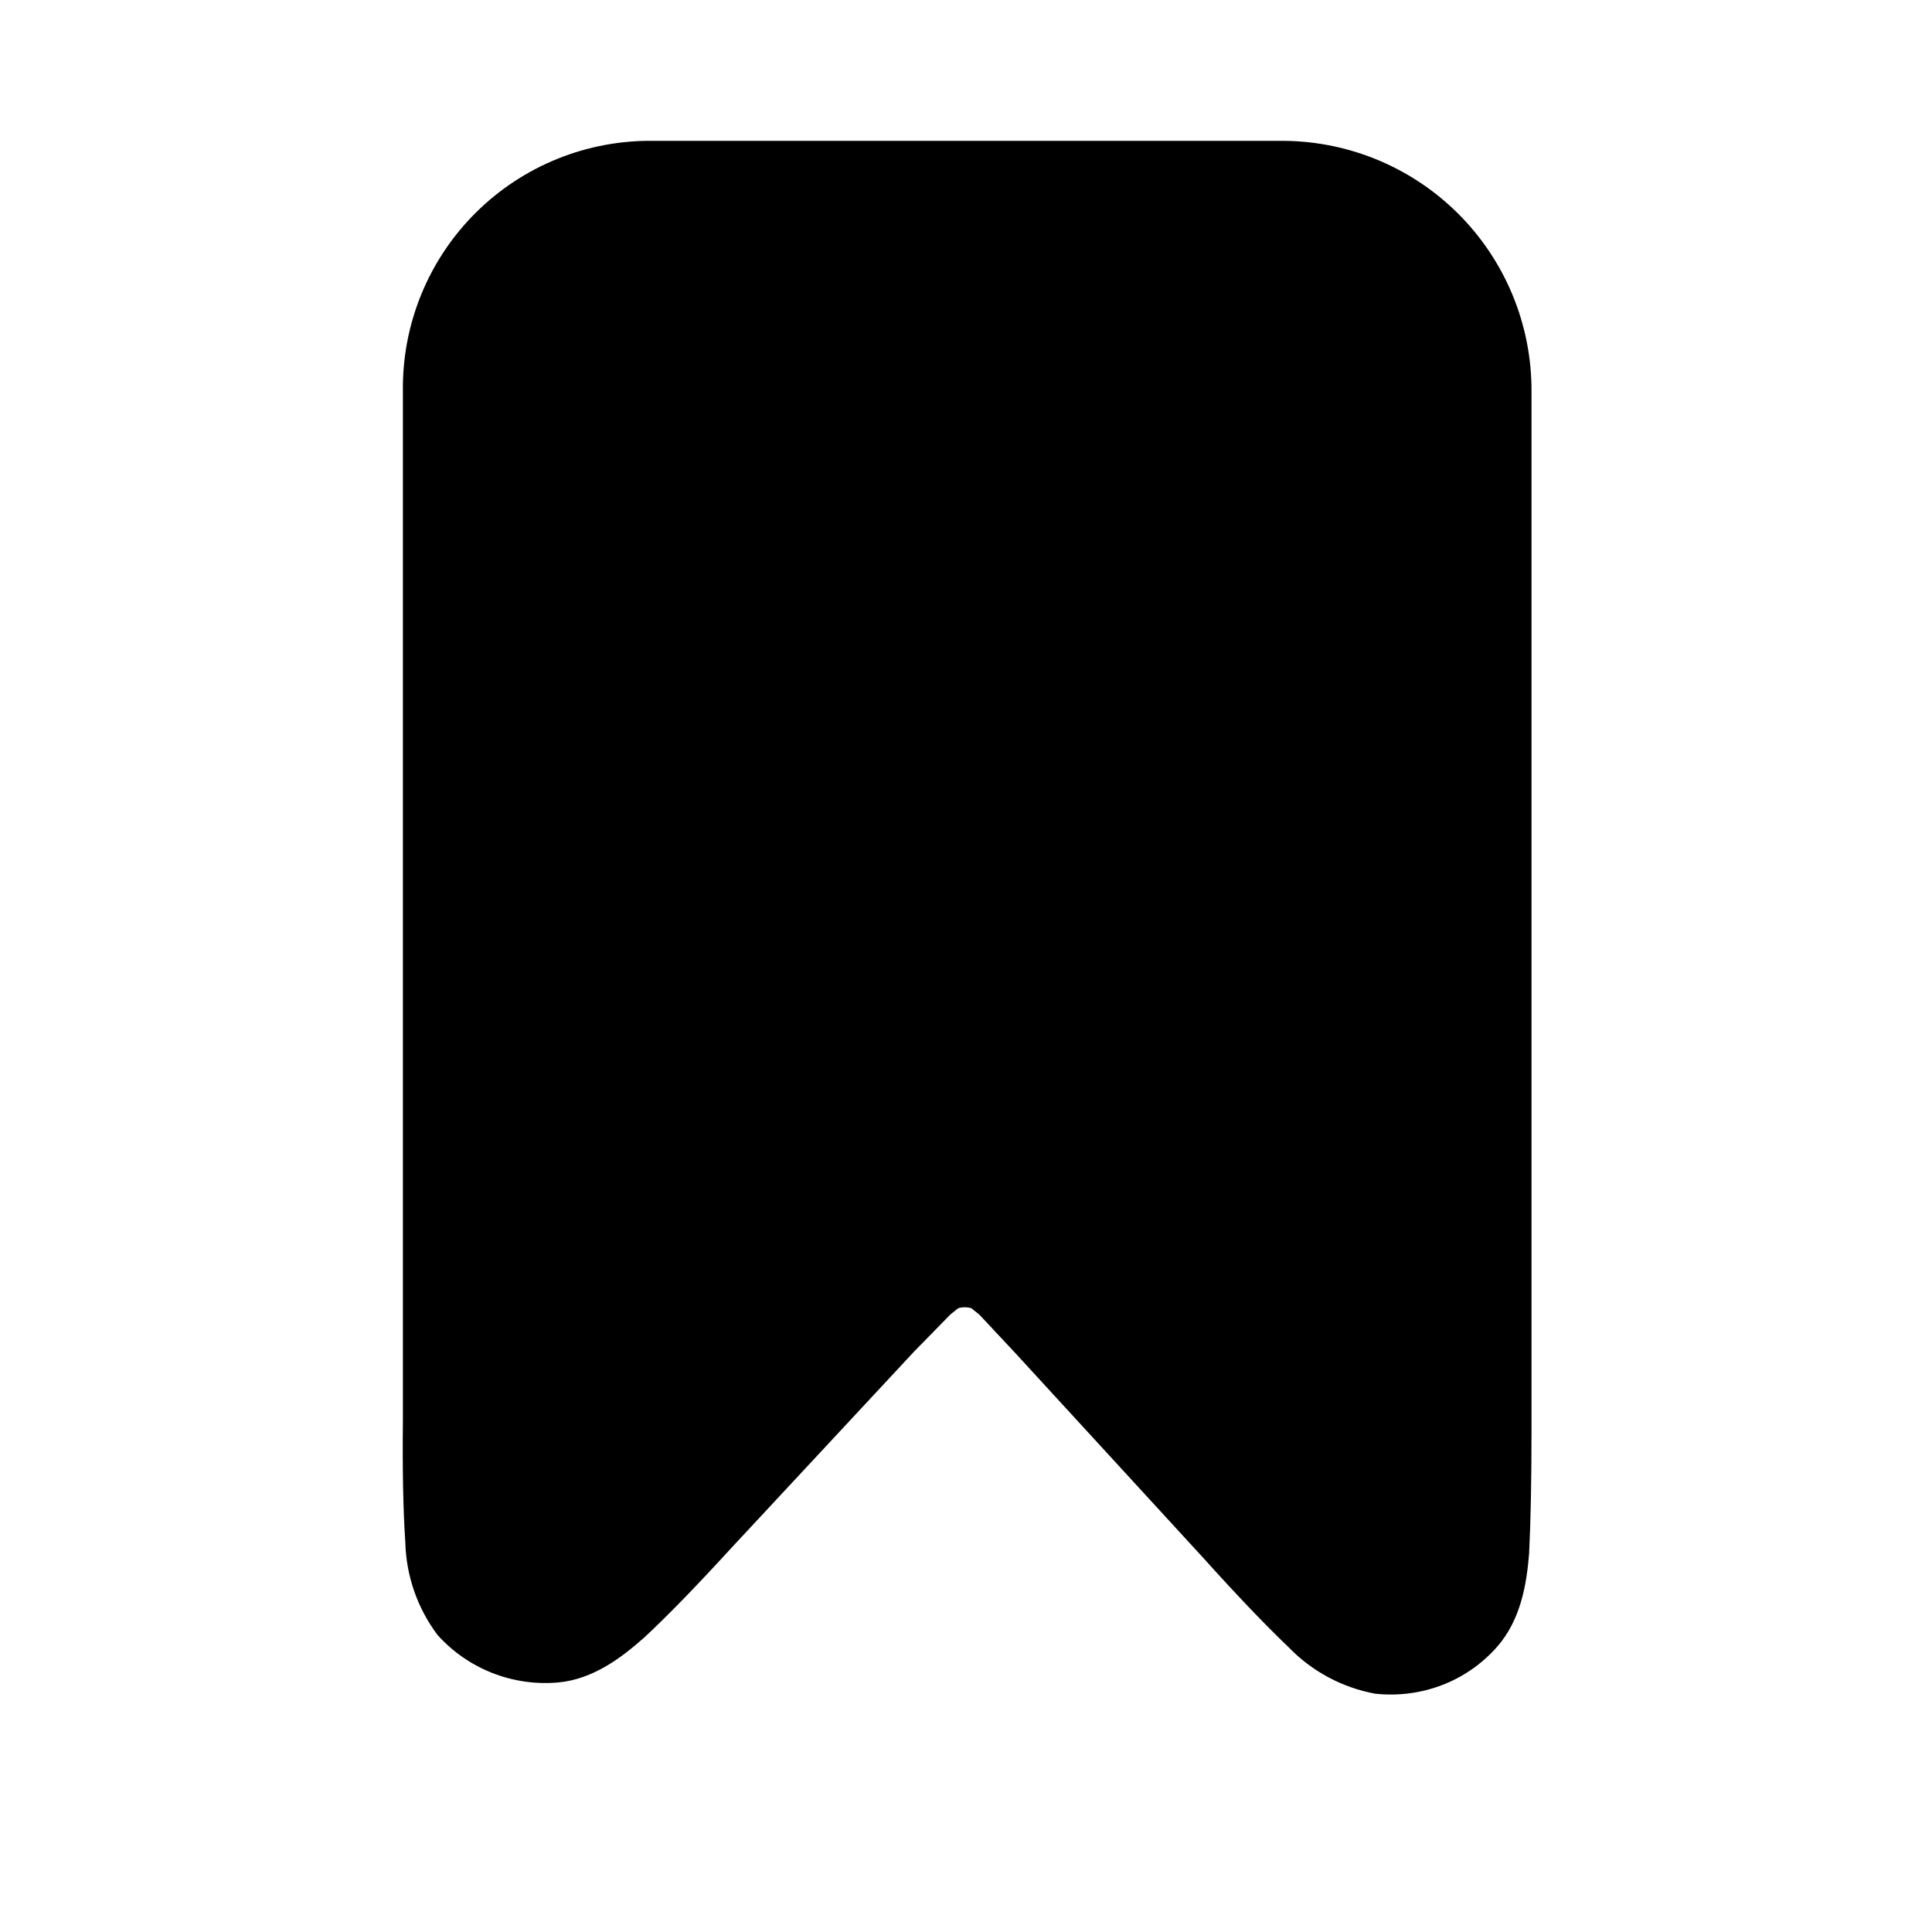
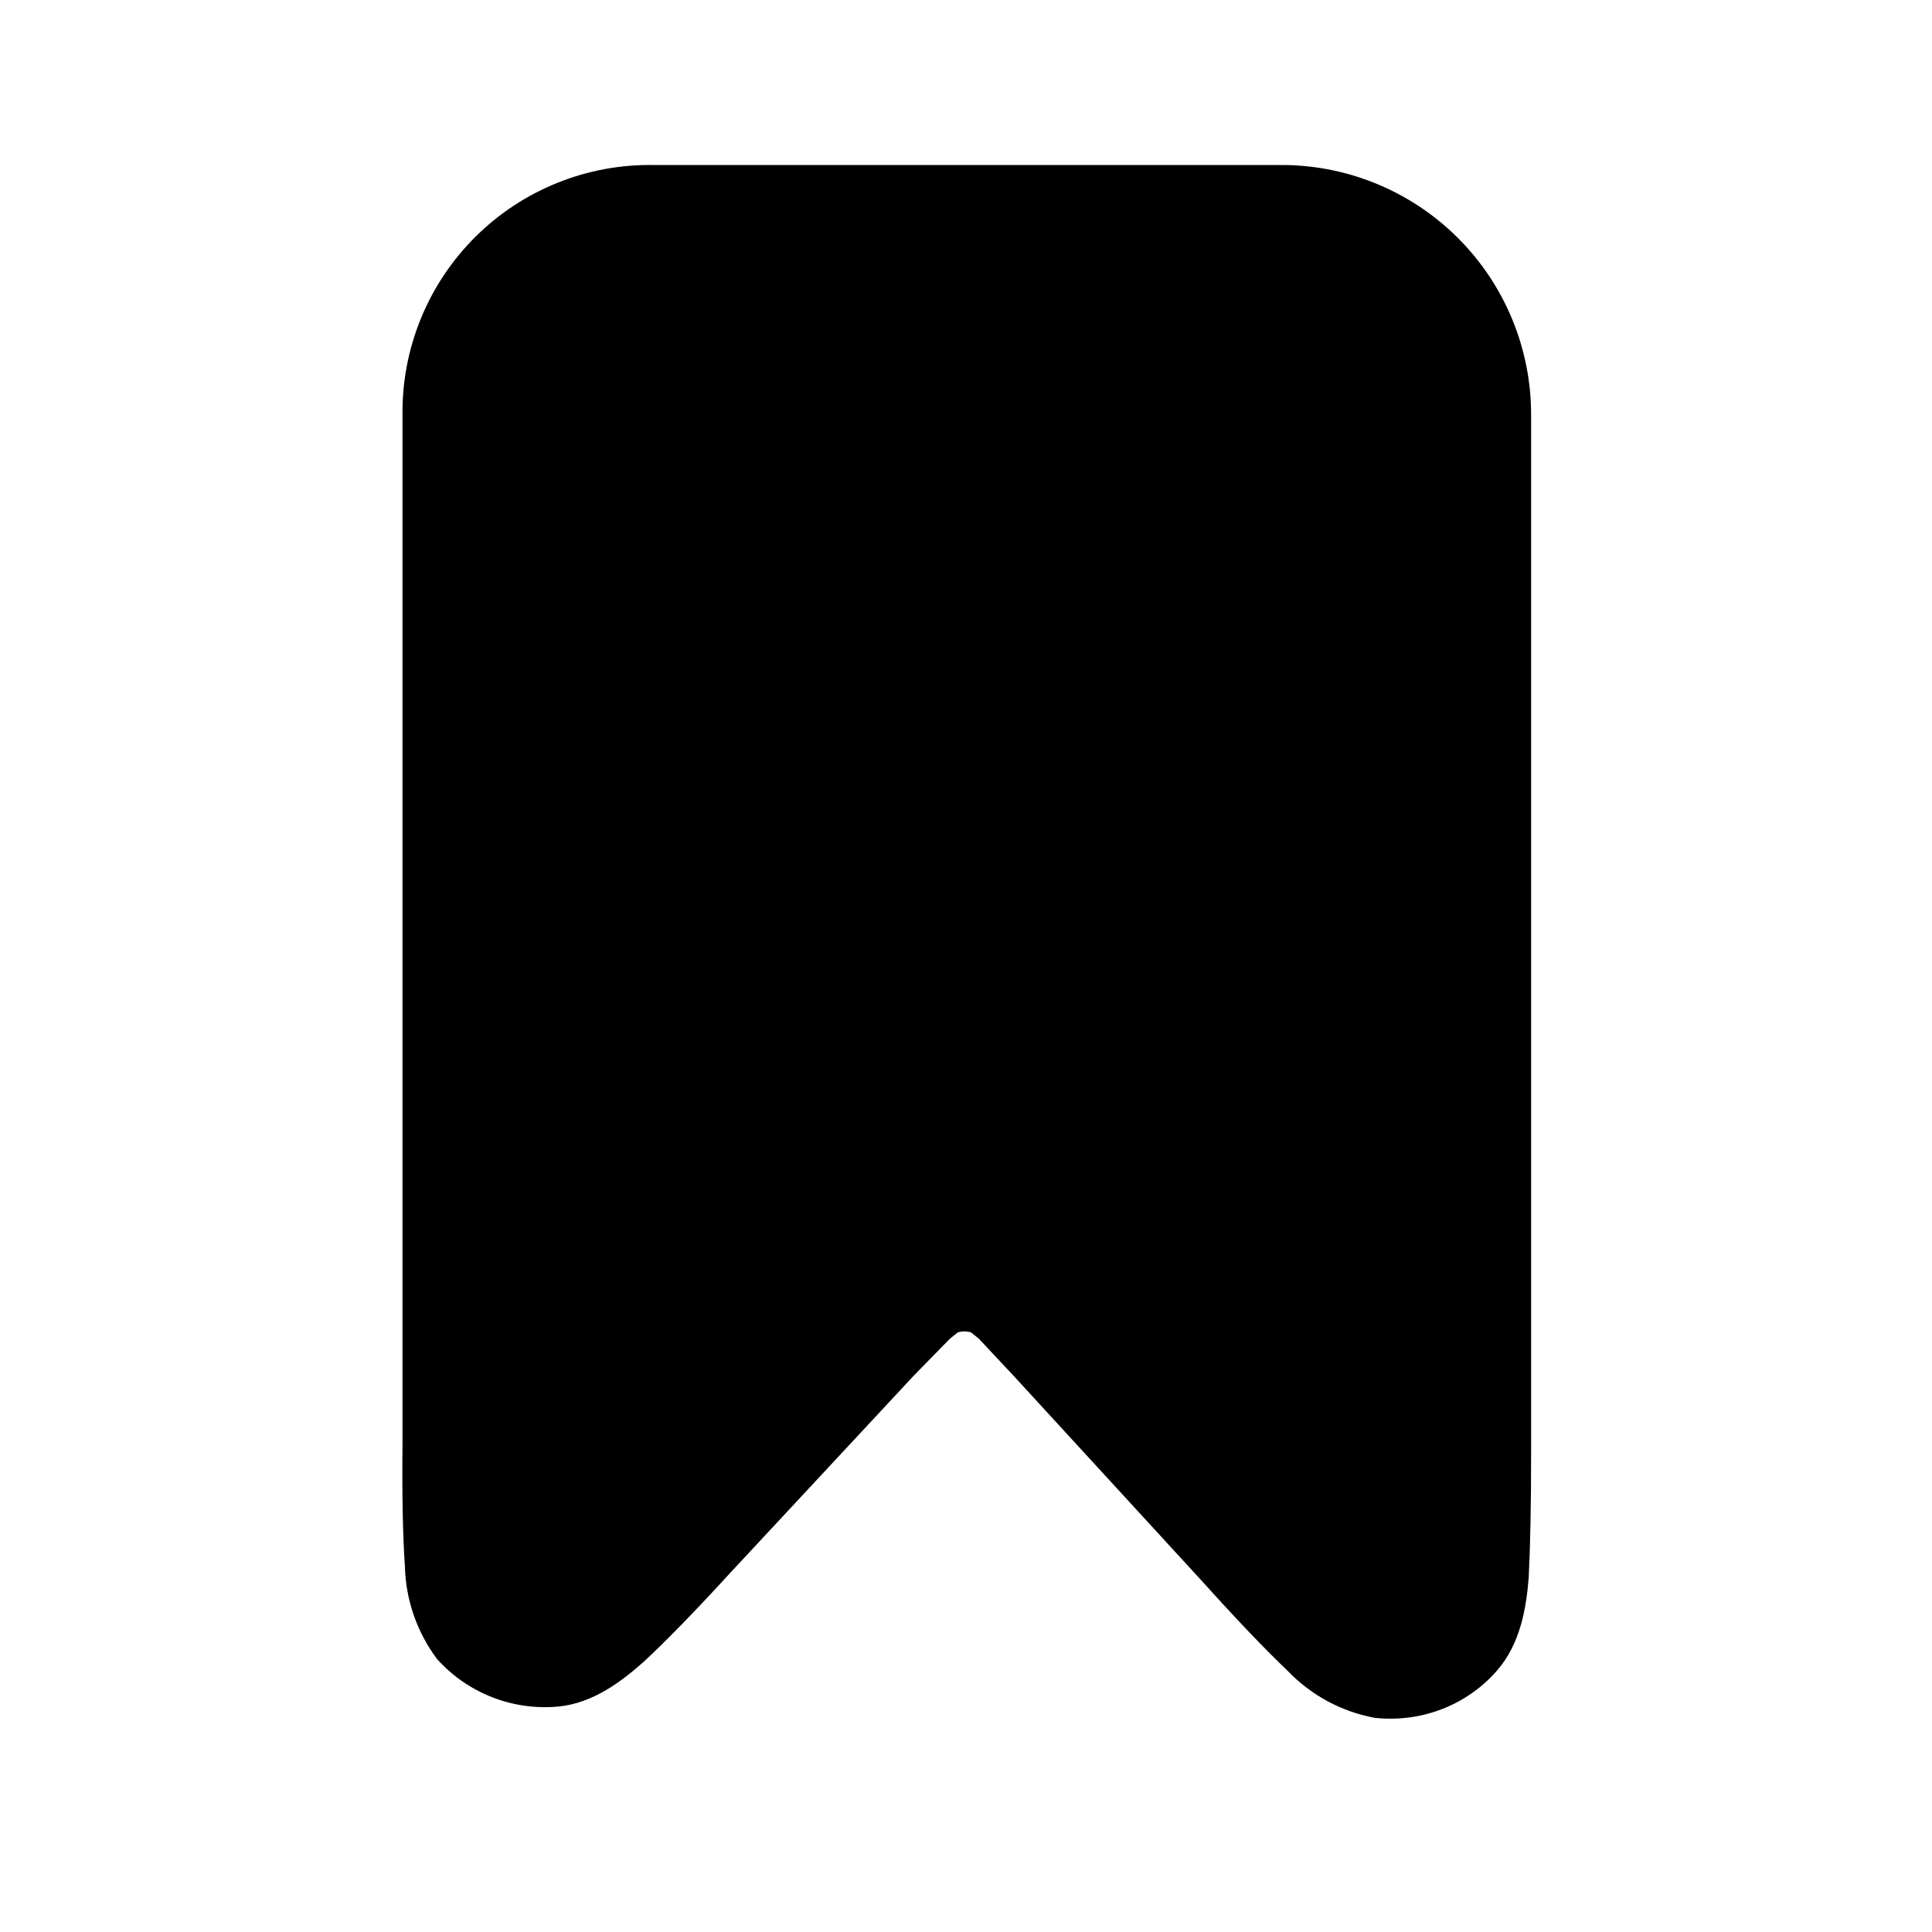
<svg xmlns="http://www.w3.org/2000/svg" viewBox="0 0 24 24" width="24" height="24">
-   <path d="M15.875 1.75A3.1 3.1 0 0 1 19.025 4.87L19.025 17.76Q19.025 18.7 18.995 19.3C18.965 19.67 18.895 20.12 18.595 20.46C18.215 20.89 17.655 21.1 17.085 21.04A2 2 0 0 1 16.005 20.46Q15.575 20.05 14.945 19.35L12.605 16.8L12.165 16.33L12.065 16.25A.3 .3 0 0 0 11.905 16.25L11.805 16.33L11.355 16.79L9.075 19.24Q8.435 19.94 8.005 20.34C7.735 20.58 7.375 20.86 6.935 20.9A1.8 1.8 0 0 1 5.435 20.31A2 2 0 0 1 5.035 19.16Q4.995 18.57 5.005 17.64L5.005 4.86A3.07 3.07 0 0 1 8.135 1.75Z" />
+   <path d="M15.87 2.05a3.1 3.1 0 0 1 3.15 3.12v12.89q0 .94-.03 1.54c-.03.37-.1.82-.4 1.16-.38.43-.94.64-1.51.58a2 2 0 0 1-1.08-.58q-.43-.41-1.06-1.11L12.6 17.1l-.44-.47-.1-.08a.3.3 0 0 0-.16 0l-.1.08-.45.46-2.28 2.45q-.64.7-1.07 1.1c-.27.24-.63.52-1.07.56a1.8 1.8 0 0 1-1.5-.59 2 2 0 0 1-.4-1.15q-.04-.59-.03-1.52V5.16a3.07 3.07 0 0 1 3.13-3.11z" />
</svg>
